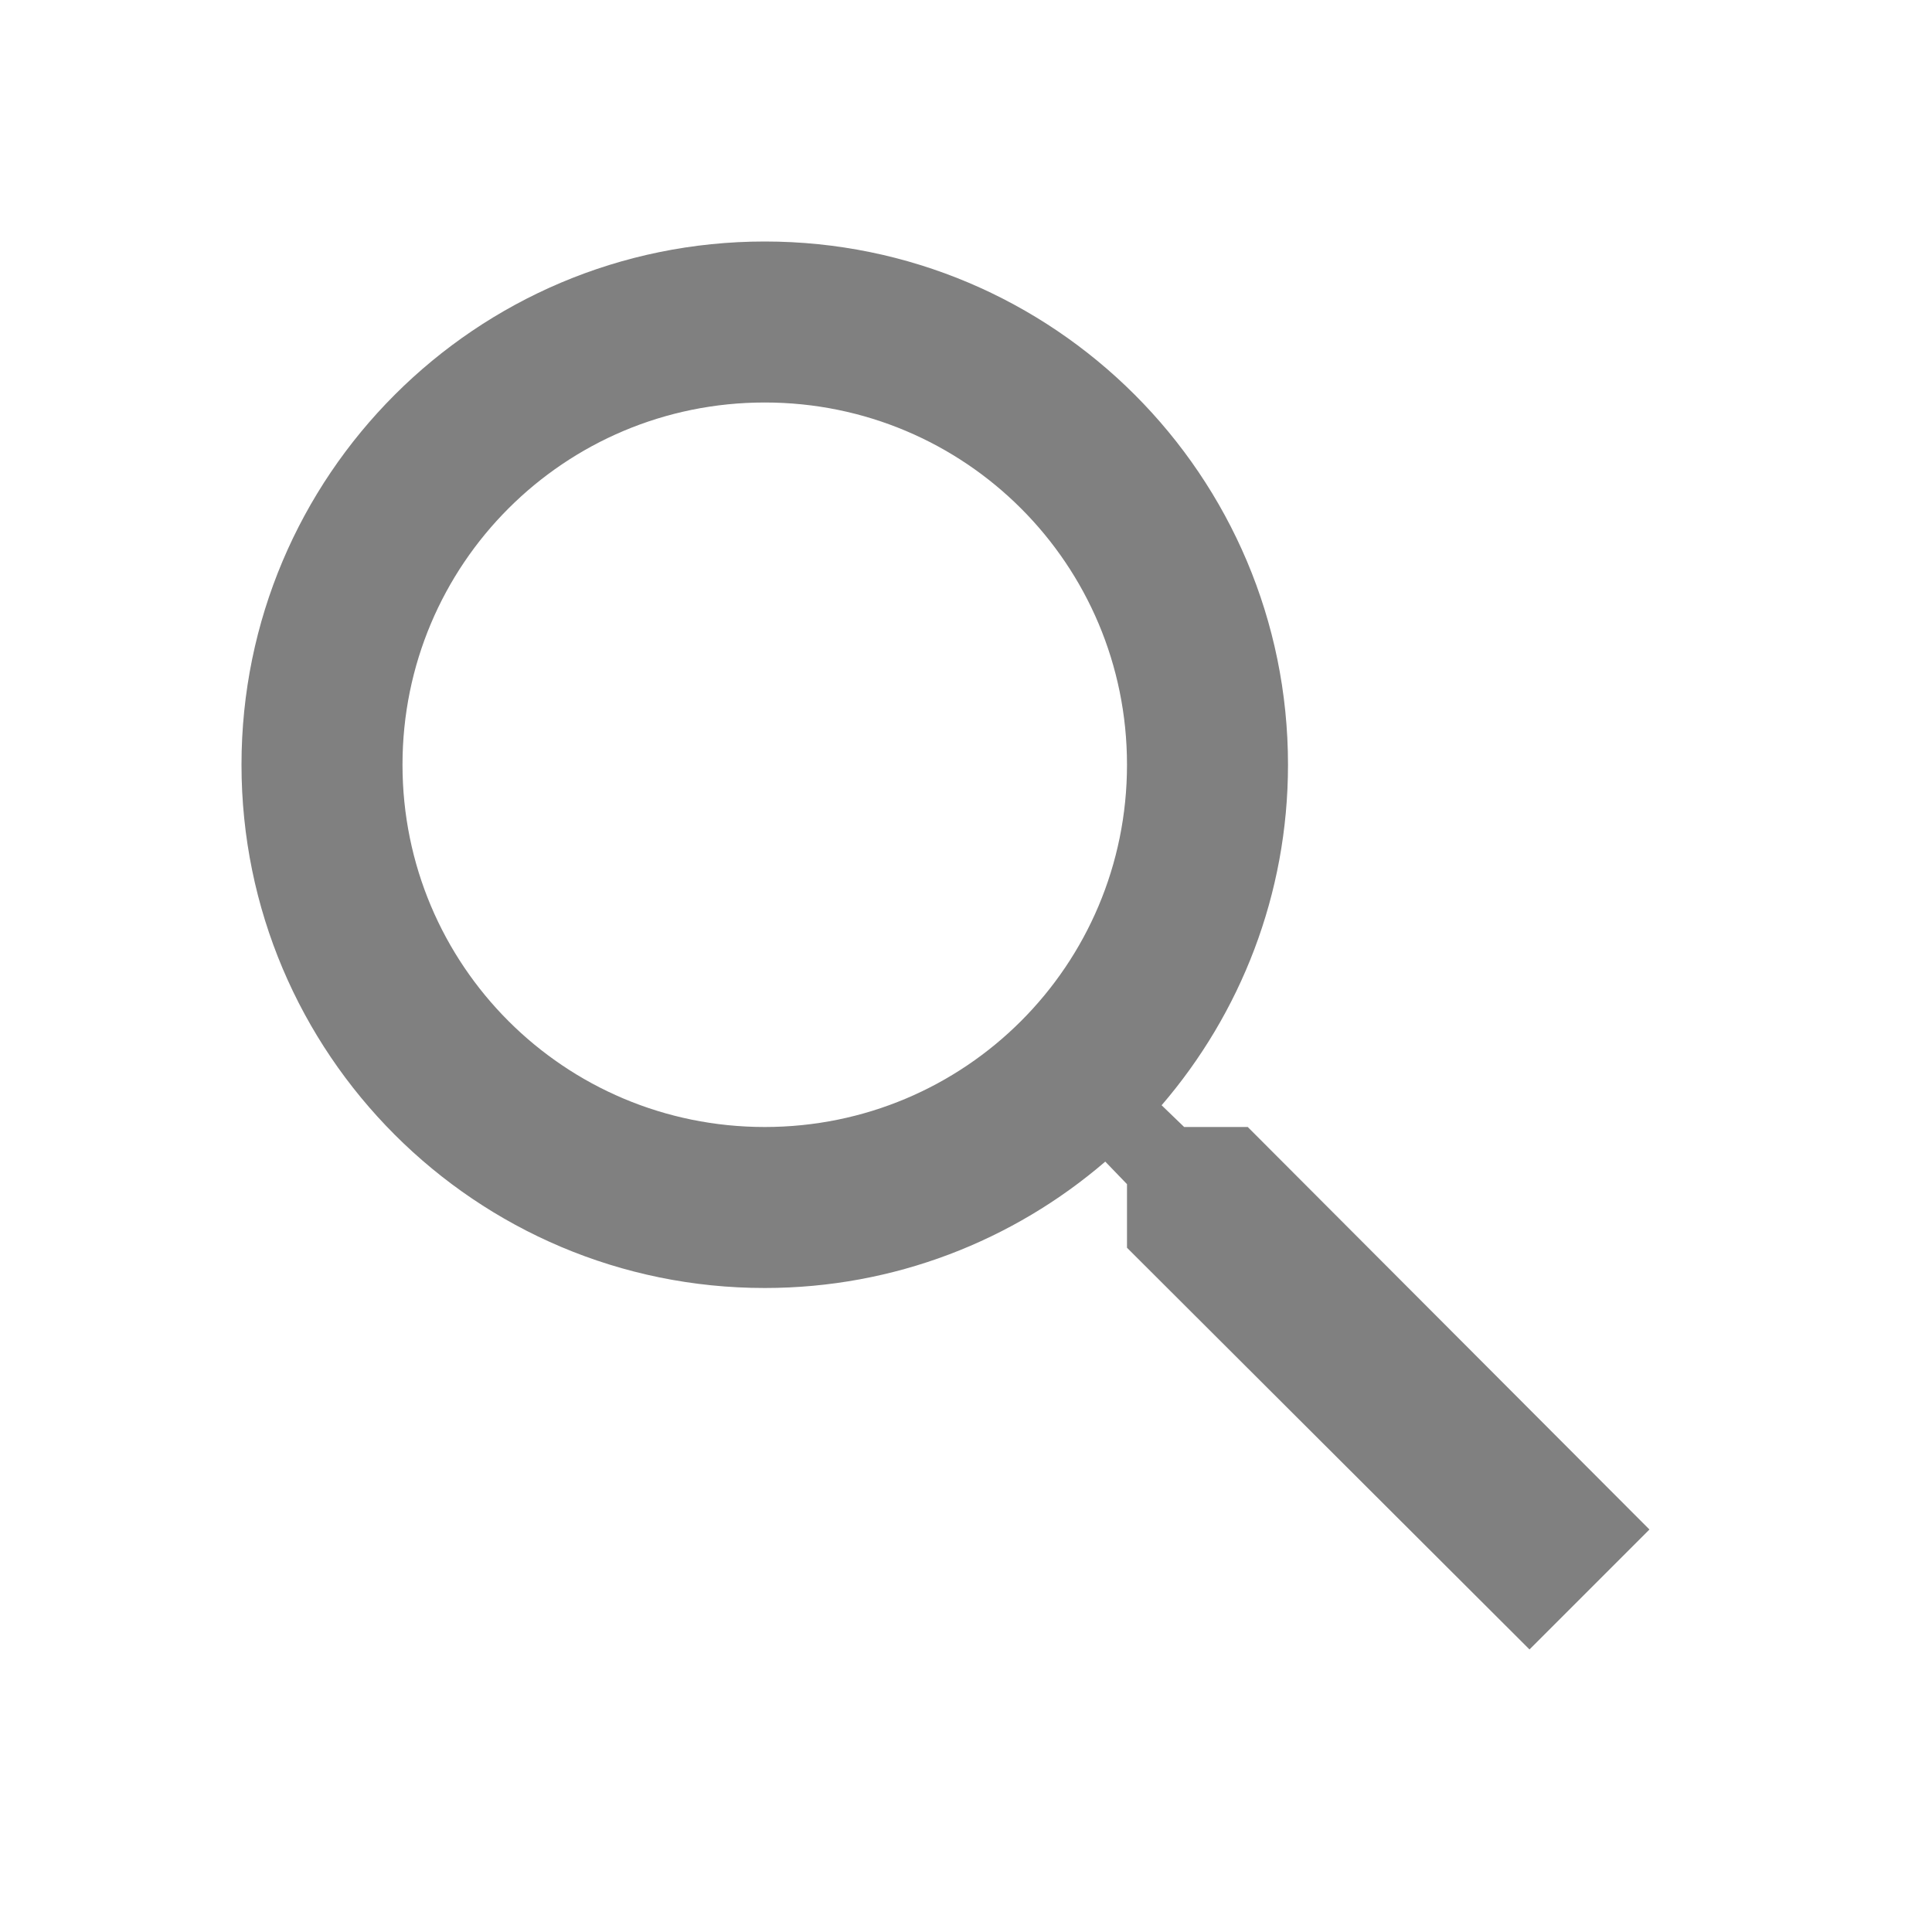
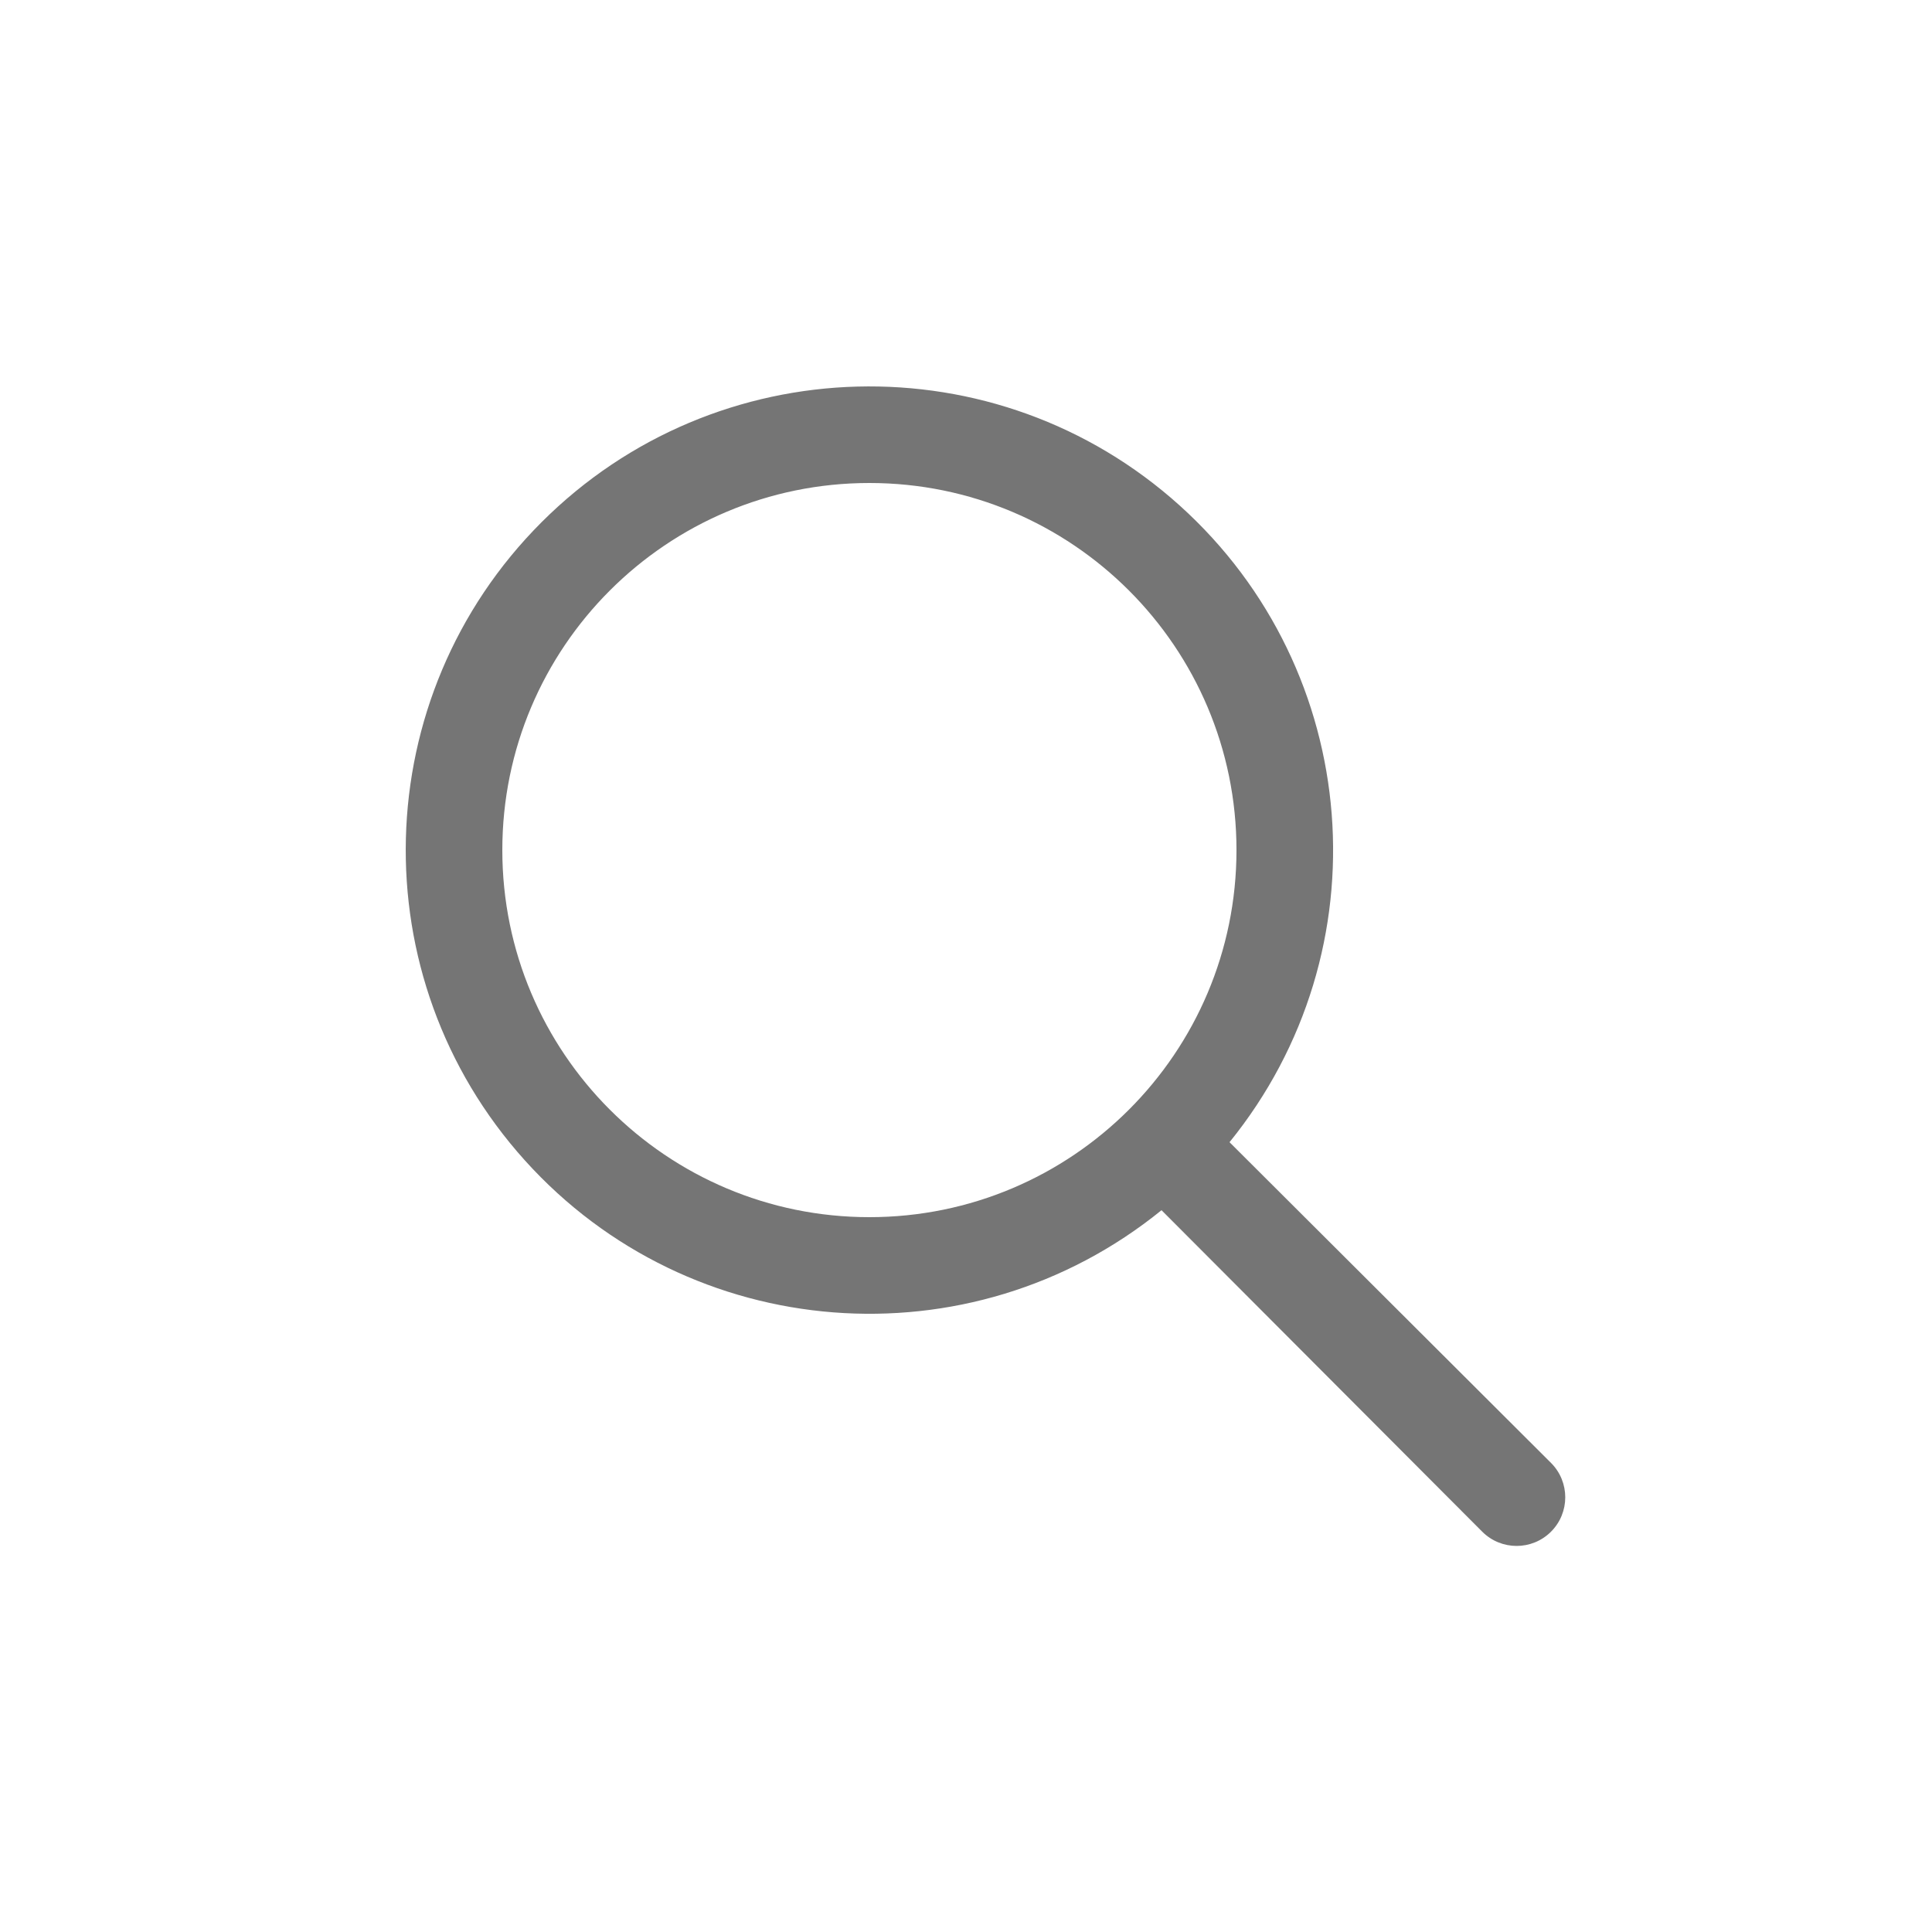
- <svg xmlns="http://www.w3.org/2000/svg" viewBox="0 0 24 24" fill="grey" width="24px" height="24px">
-   <path d="M0 0h24v24H0z" fill="none" />
-   <path d="M15.5 14h-.79l-.28-.27C15.41 12.59 16 11.11 16 9.5 16 5.91 13.09 3 9.5 3S3 5.91 3 9.5 5.91 16 9.5 16c1.61 0 3.09-.59 4.23-1.57l.27.28v.79l5 4.99L20.49 19l-4.99-5zm-6 0C7.01 14 5 11.99 5 9.5S7.01 5 9.5 5 14 7.01 14 9.5 11.99 14 9.5 14z" />
+ <svg xmlns="http://www.w3.org/2000/svg" width="25" height="25" viewBox="0 0 25 25" class="ee" fill="rgba(117, 117, 117, 1)">
+   <path d="M20.07 18.93l-4.16-4.15a6 6 0 1 0-.88.88l4.15 4.16a.62.62 0 1 0 .89-.89zM6.5 11a4.75 4.75 0 1 1 9.5 0 4.75 4.75 0 0 1-9.5 0z" />
</svg>
